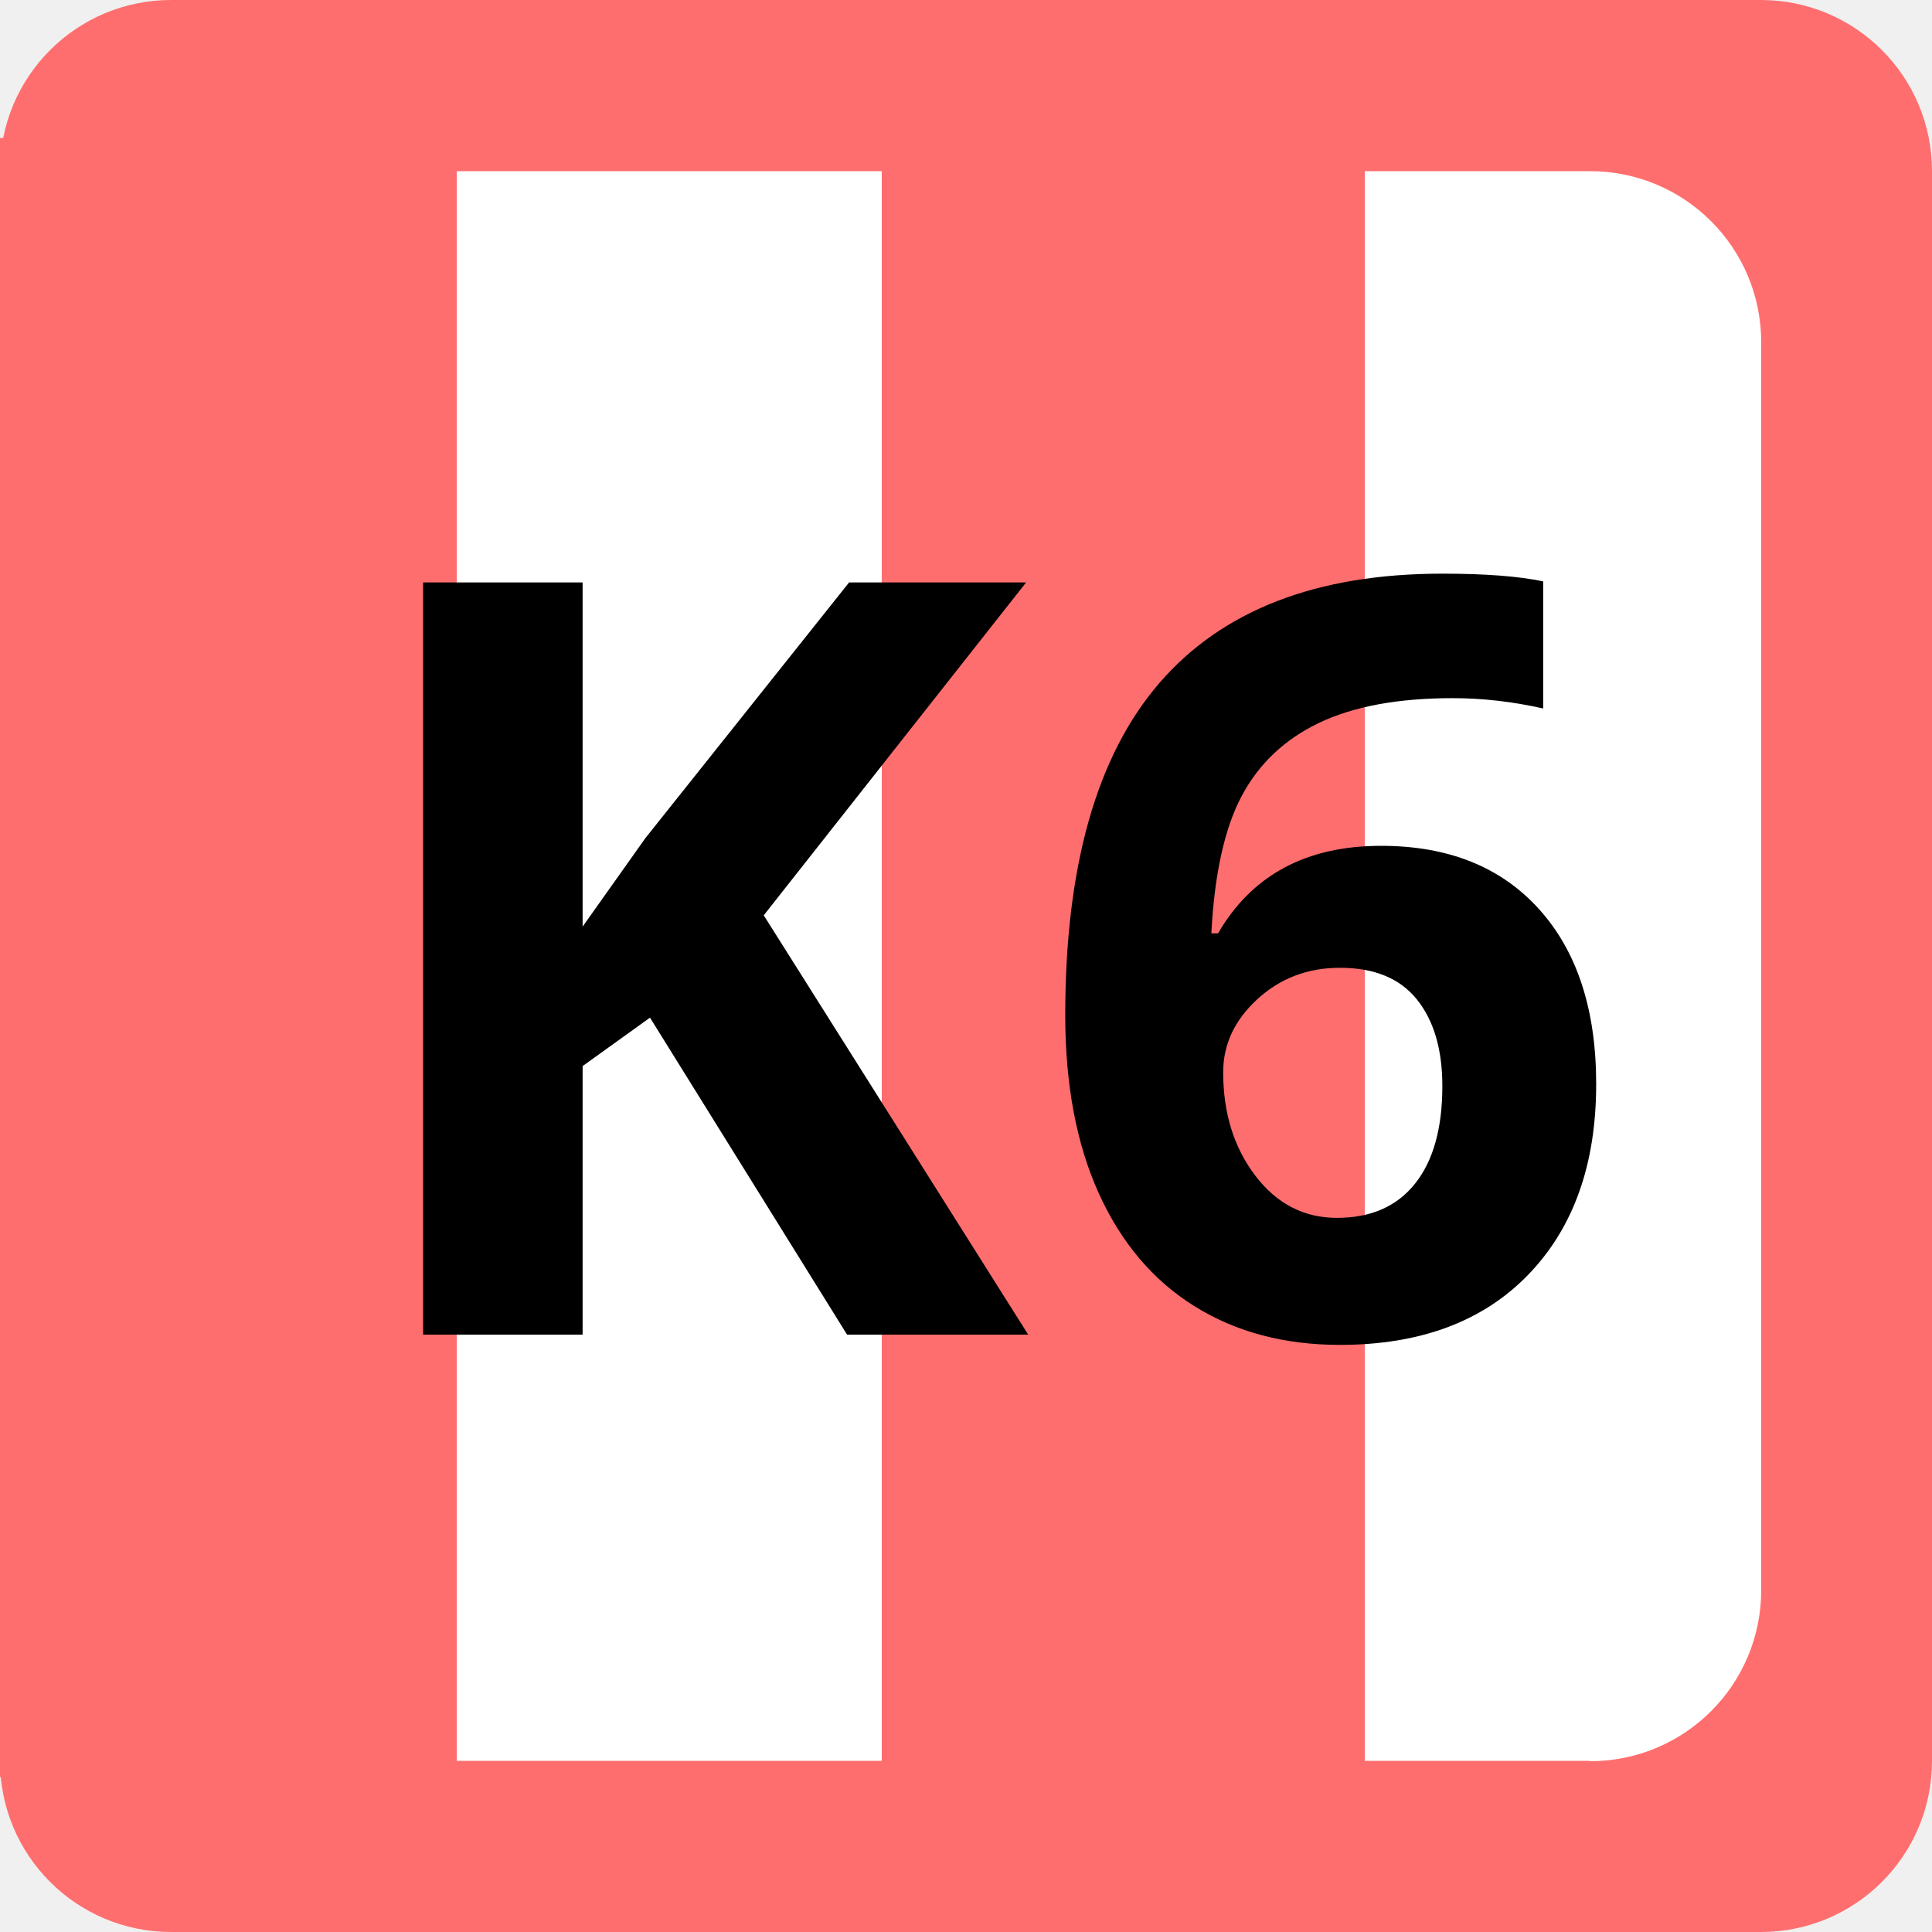
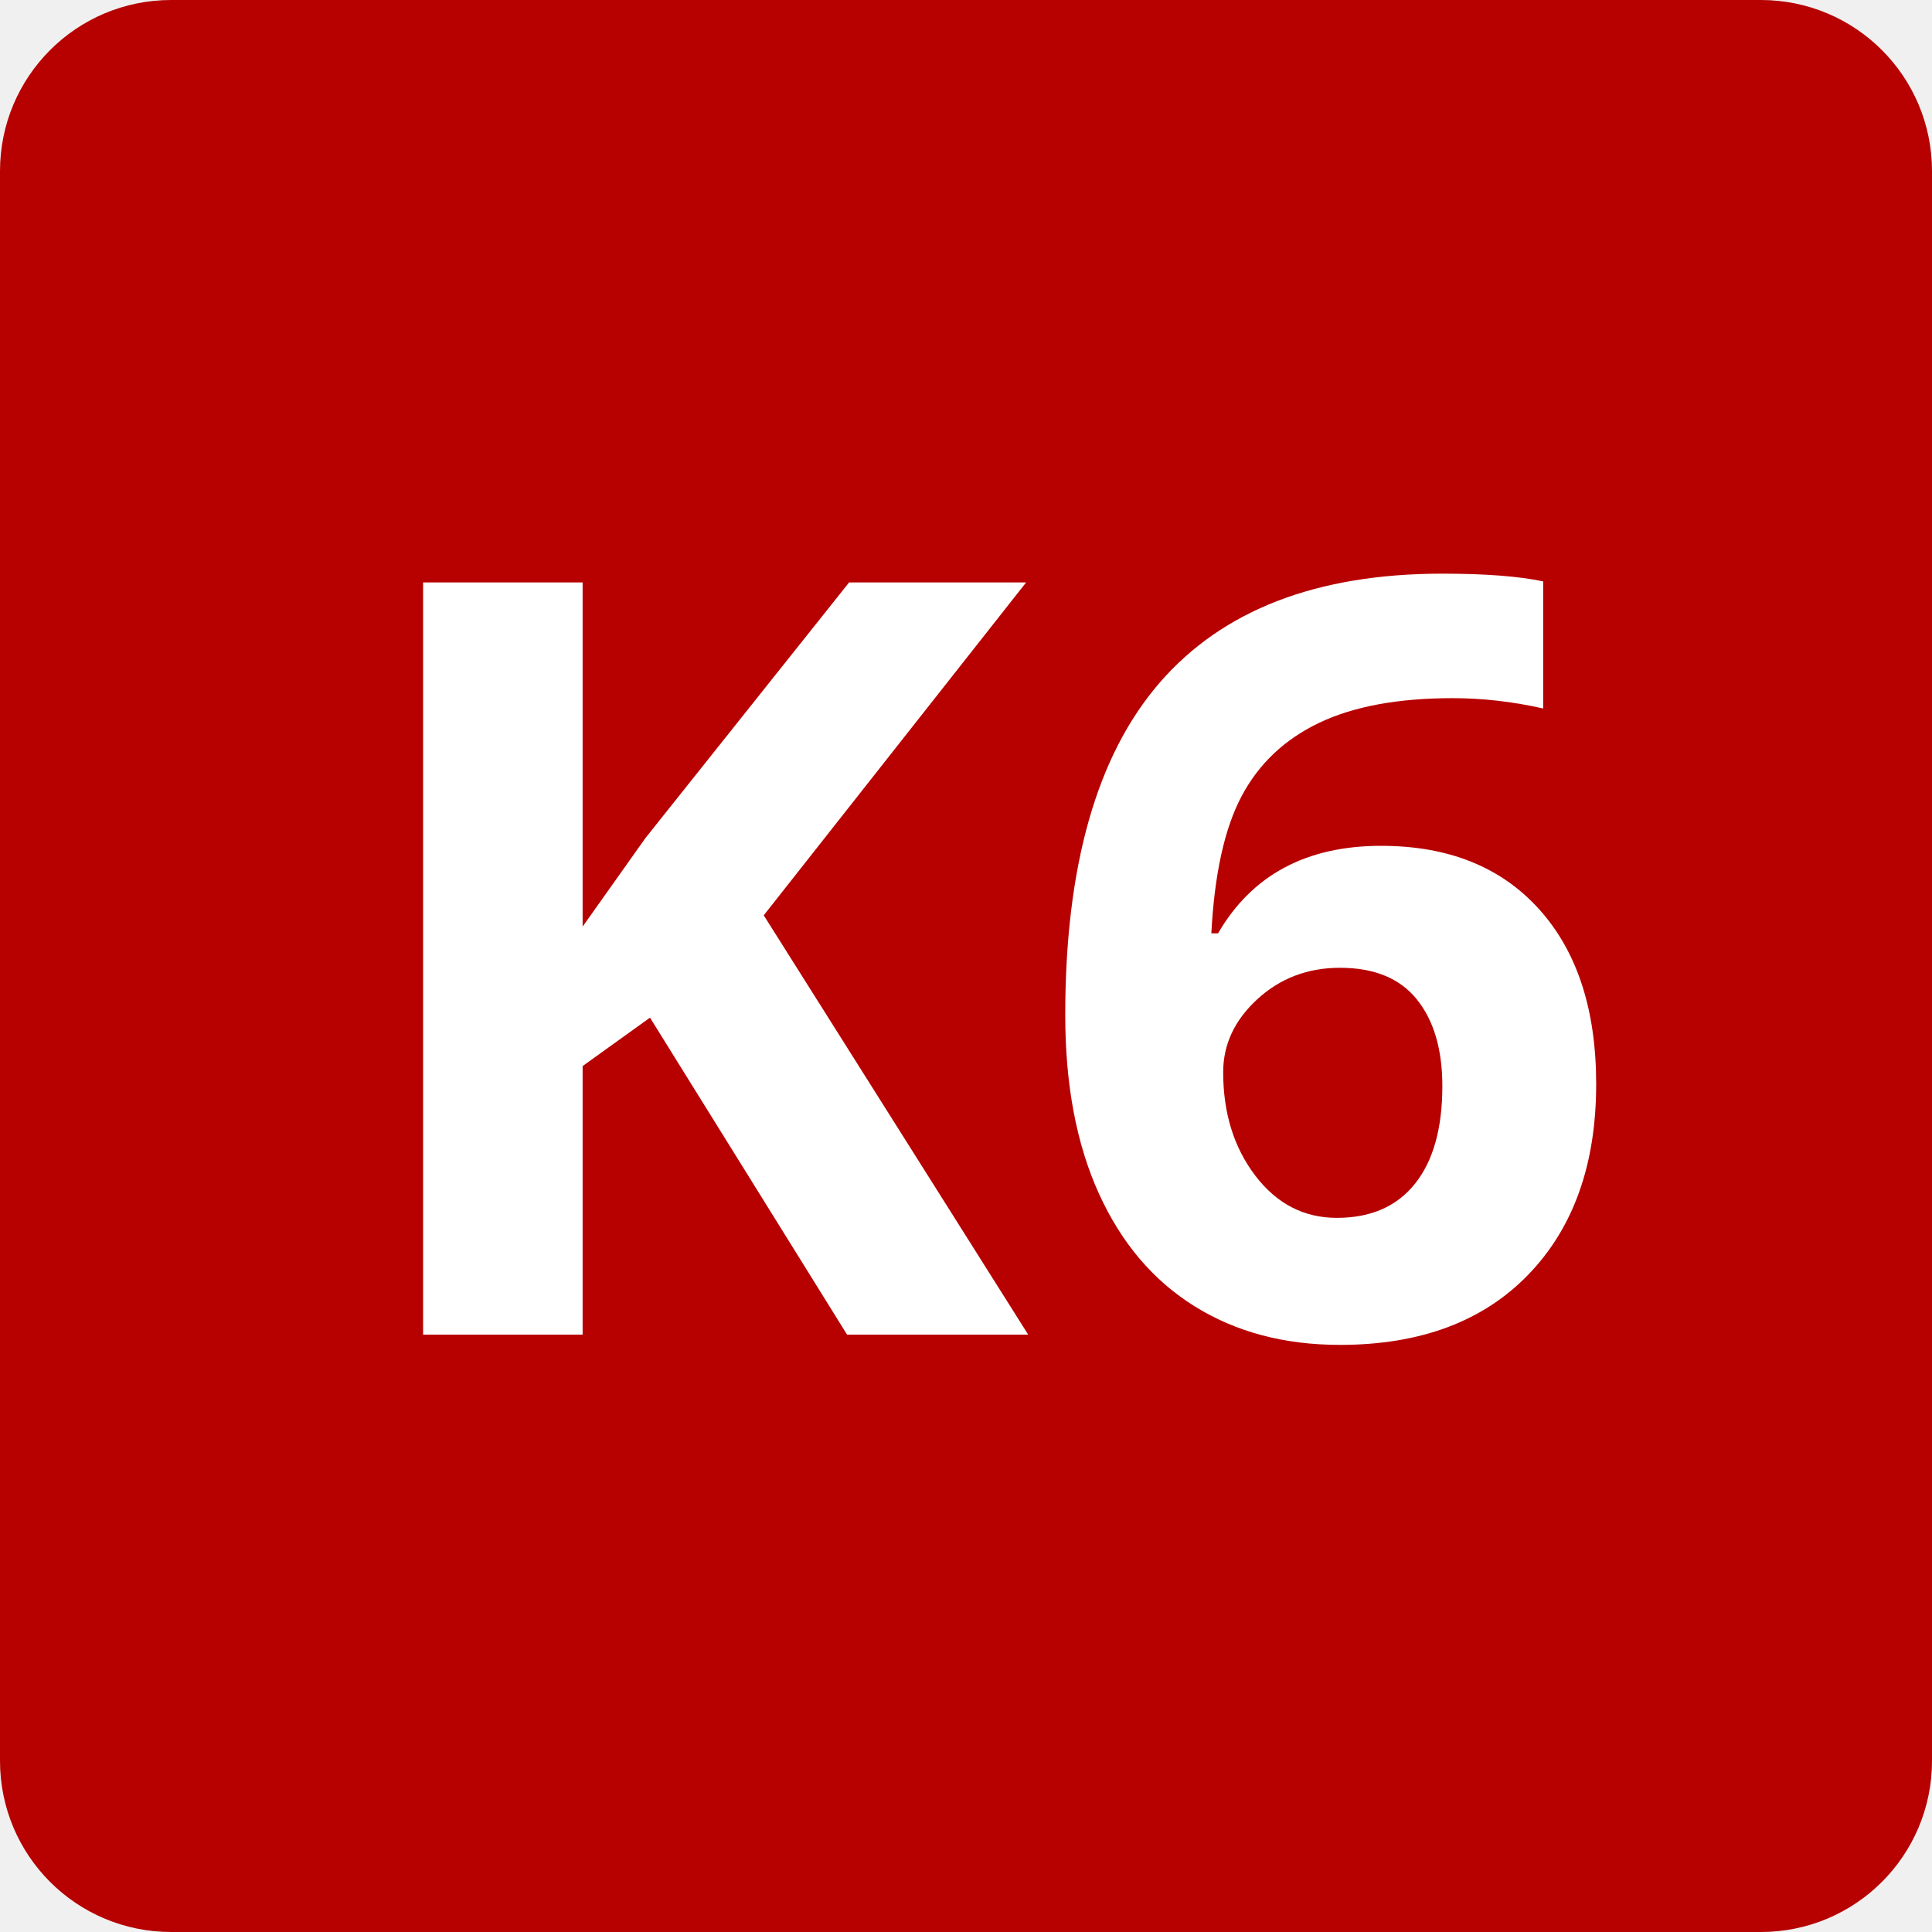
<svg xmlns="http://www.w3.org/2000/svg" id="Layer_1" version="1.1" viewBox="0 0 500 500">
  <defs>
    <style>
-       .st0, .st1 {
+       .st0 {
+         fill: #b70000;
+       }
+ 
+       .st1, .st2 {
        isolation: isolate;
      }

      .st2 {
        fill: #fff;
-       }
- 
-       .st3 {
-         fill: #ff6e6e;
-       }
- 
-       .st1 {
        font-family: OpenSans-Extrabold, 'Open Sans';
        font-size: 272.7px;
        font-weight: 700;
      }
    </style>
  </defs>
-   <rect class="st2" x="86" y="31.2" width="394" height="436.08" />
-   <rect class="st3" y="35.7" width="118.2" height="424.2" />
-   <rect class="st3" x="228.2" y="31.2" width="125" height="428.7" />
-   <g class="st0">
-     <g class="st0">
-       <text class="st1" transform="translate(85 345.4)">
-         <tspan x="0" y="0">K6</tspan>
-       </text>
+   <path class="st0" d="M455.7,0H44.3C19.8,0,0,19.8,0,44.3h0v411.4h0c0,24.5,19.8,44.3,44.3,44.3h411.4c24.5,0,44.3-19.8,44.3-44.3h0V44.3h0C500,19.8,480.2,0,455.7,0h0Z" />
+   <g class="st1">
+     <g class="st1">
+       <g class="st1">
+         <text class="st2" transform="translate(85 345.4)">
+           <tspan x="0" y="0">K6</tspan>
+         </text>
+       </g>
    </g>
  </g>
-   <path class="st3" d="M455.7,0H44.3C19.8,0,0,19.8,0,44.3h0v411.4h0c0,24.5,19.8,44.3,44.3,44.3h411.4c24.5,0,44.3-19.8,44.3-44.3h0V44.3h0c0-24.5-19.8-44.3-44.3-44.3h0ZM411.4,455.7H88.6c-24.5,0-44.3-19.8-44.3-44.3V88.6c0-24.5,19.8-44.3,44.3-44.3h322.9c24.5,0,44.3,19.8,44.3,44.3v322.9c0,24.5-19.8,44.3-44.3,44.3h-.1v-.1Z" />
</svg>
